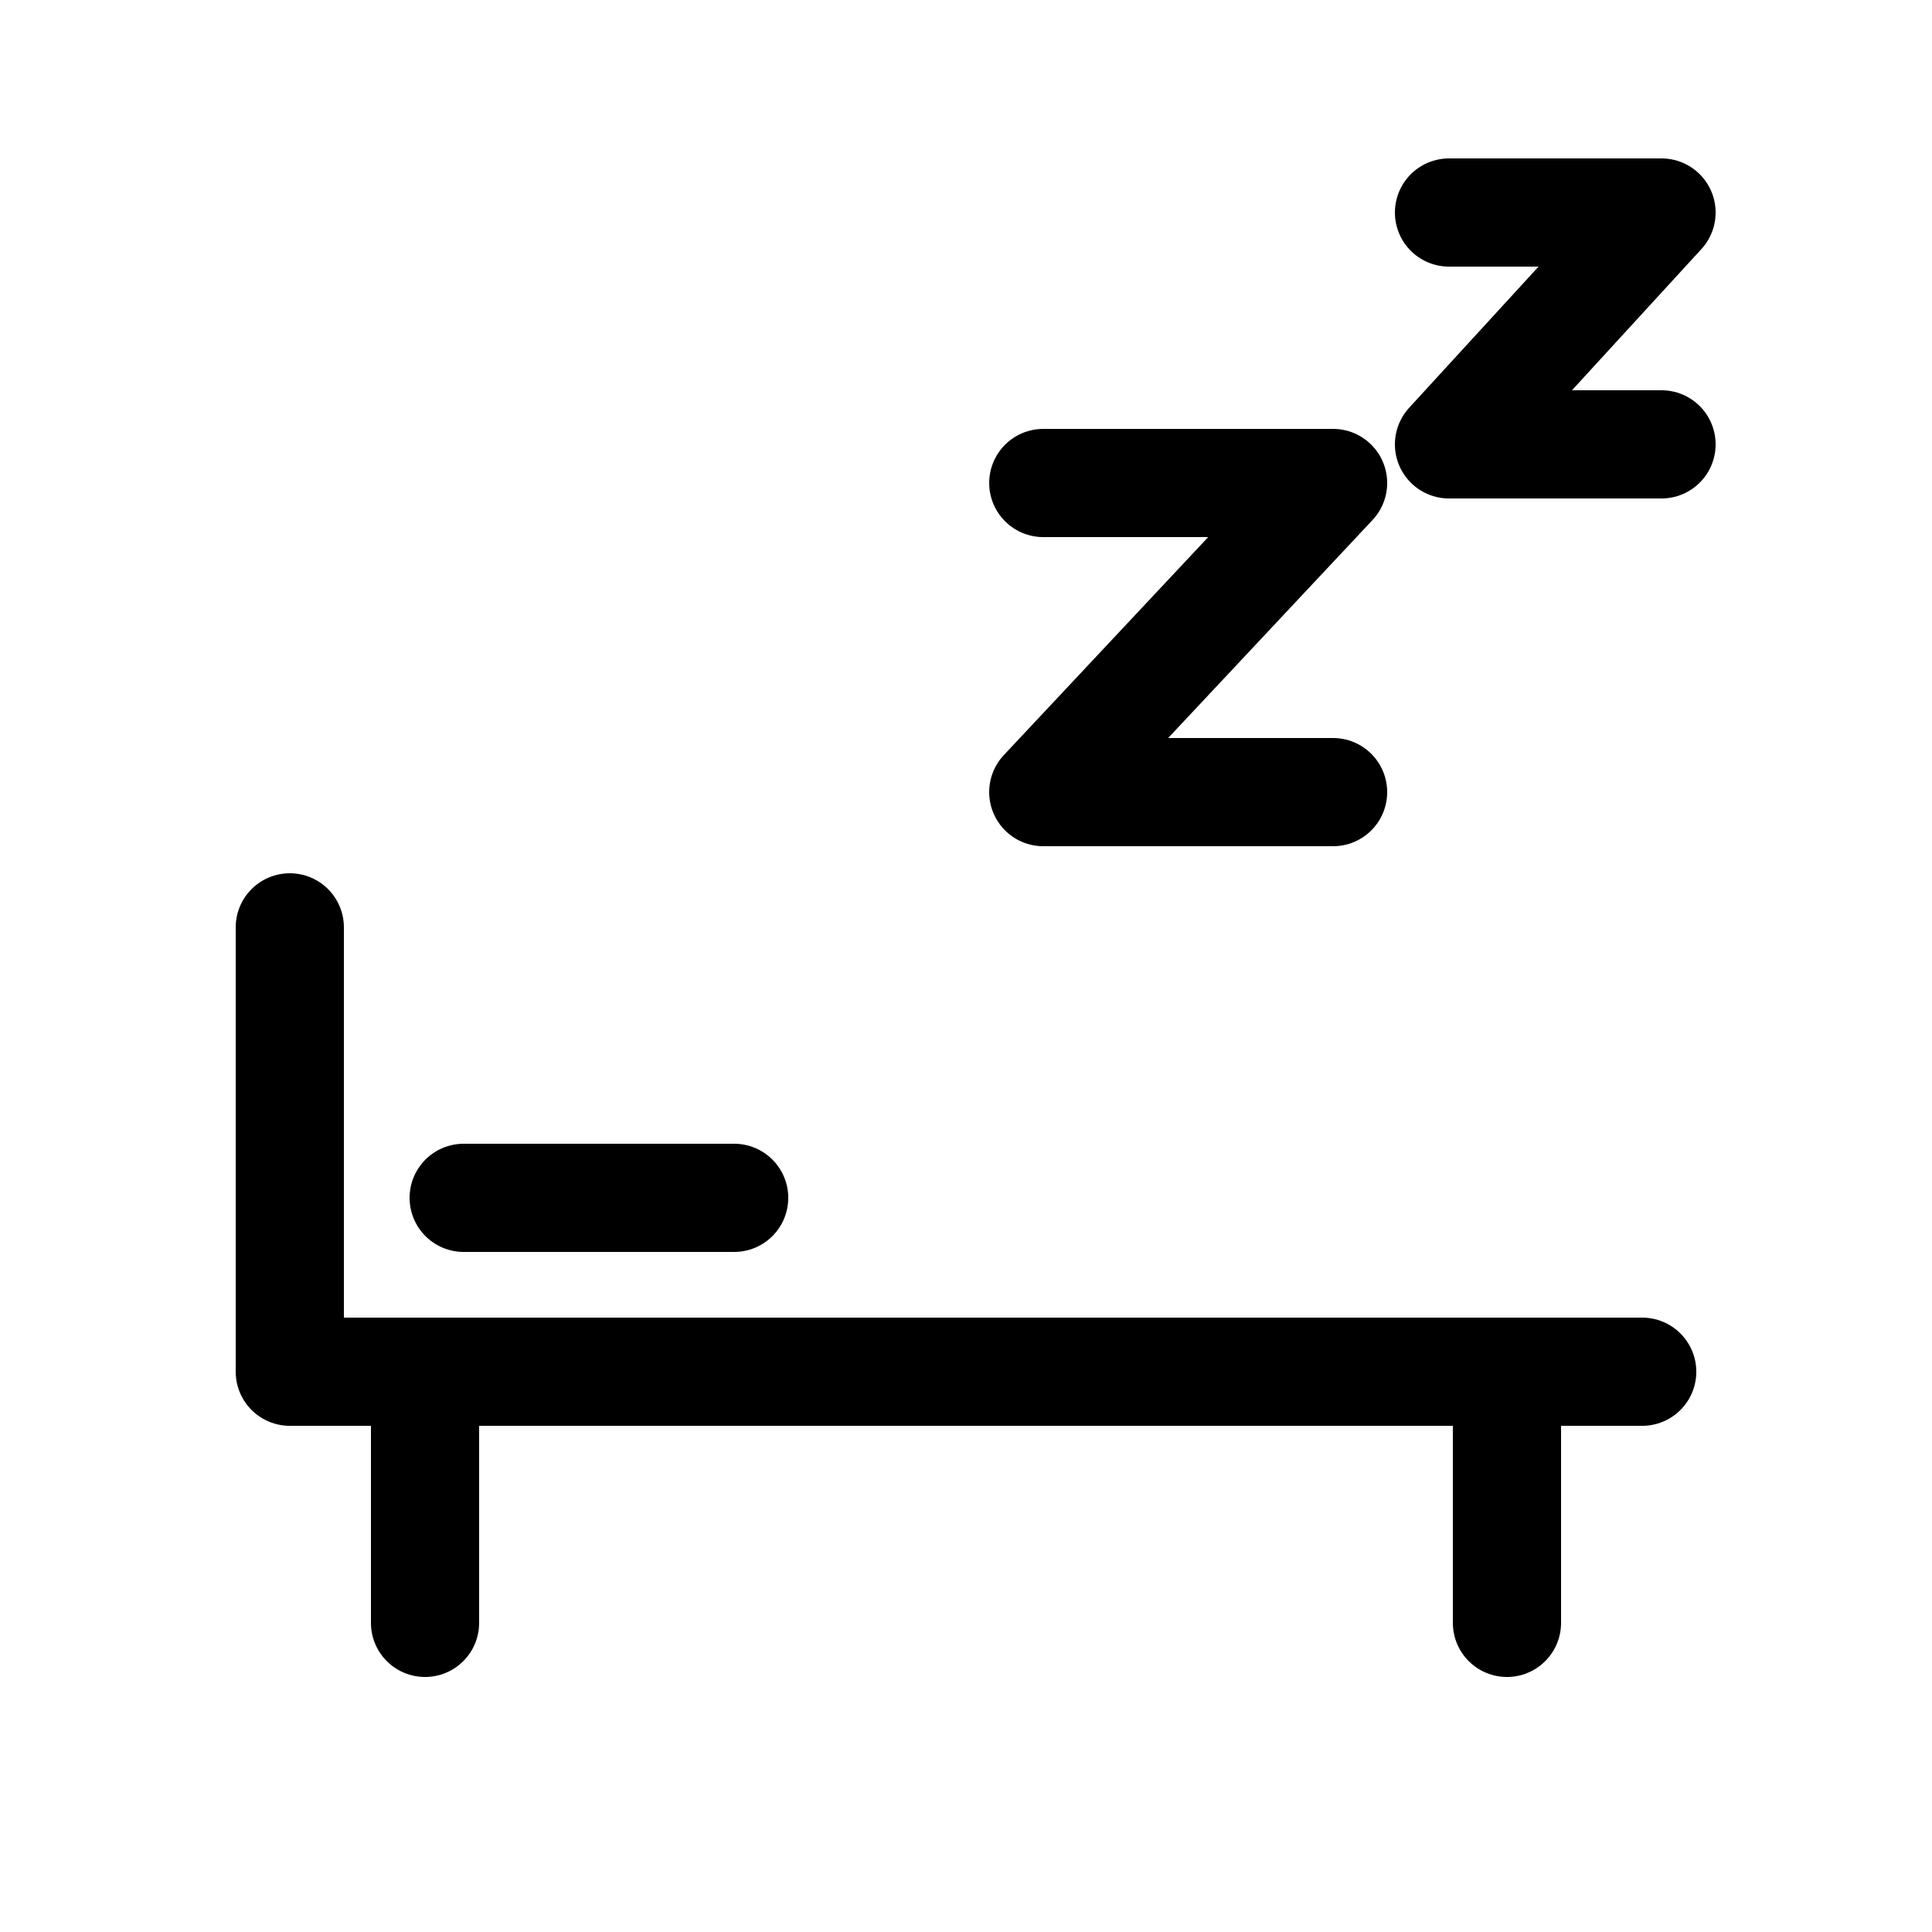
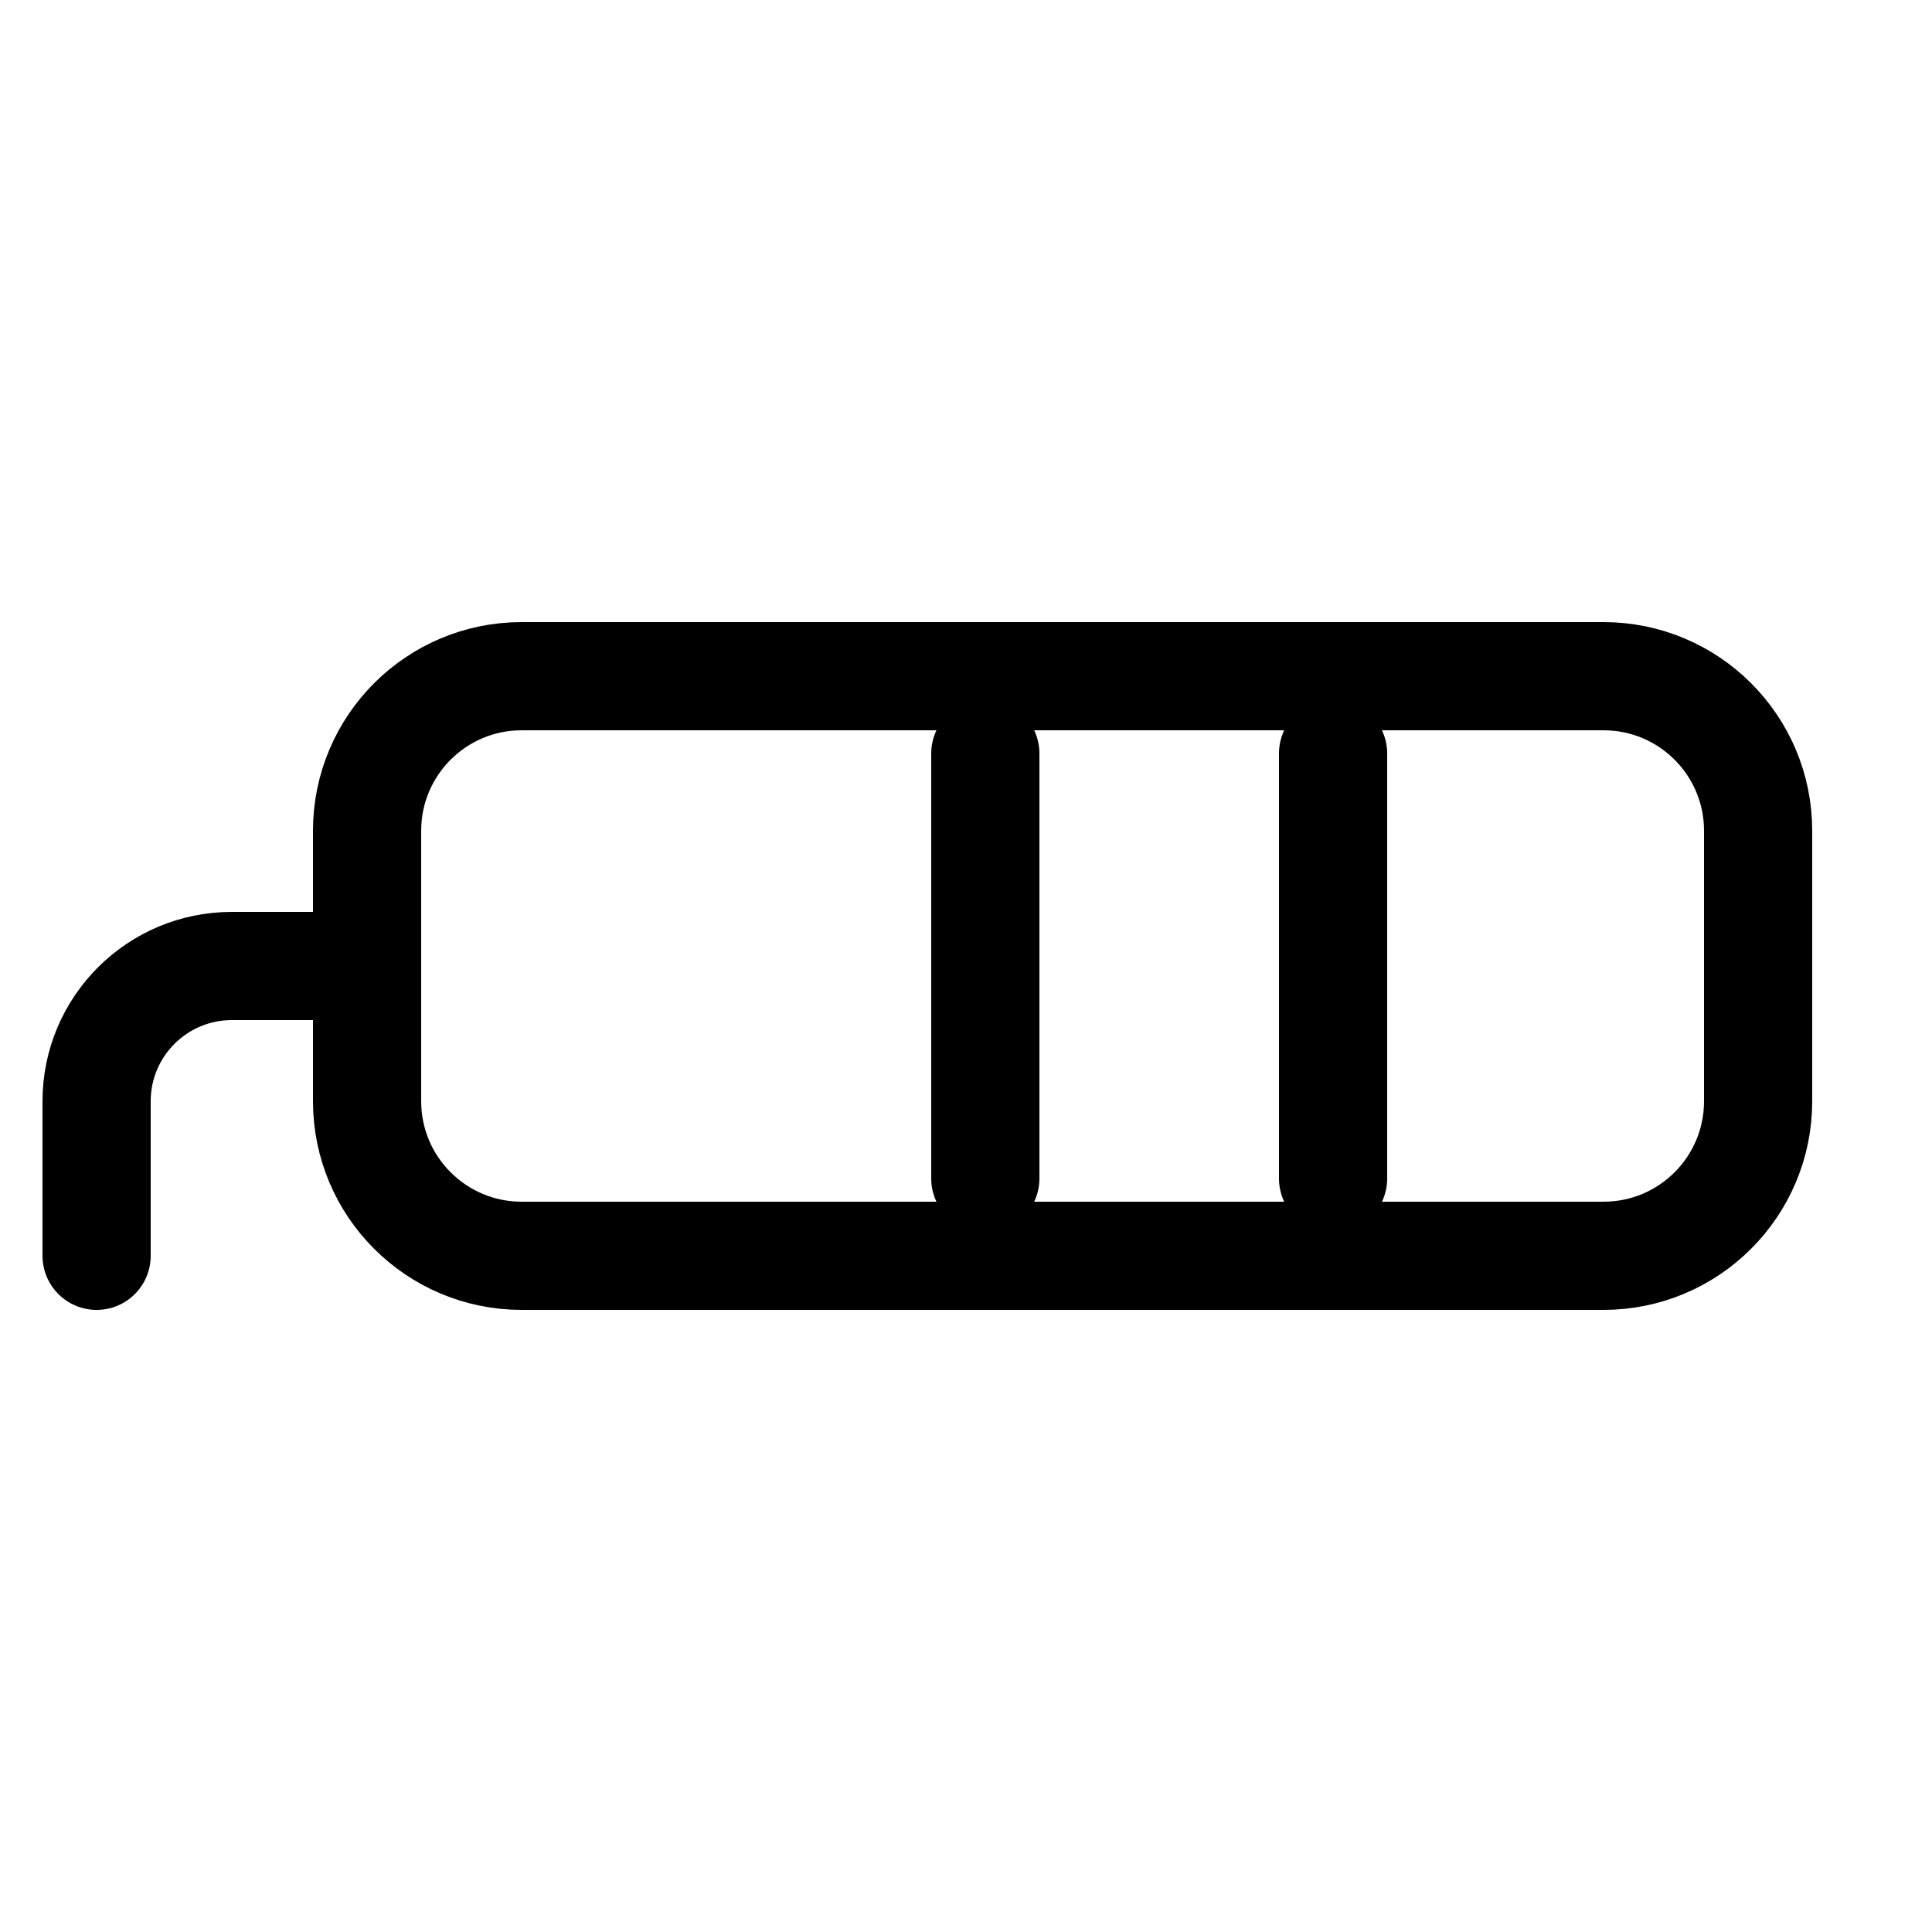
<svg xmlns="http://www.w3.org/2000/svg" viewBox="0 0 500 500">
  <g fill="none" stroke="#000" stroke-width="28" stroke-linecap="round" stroke-linejoin="round">
-     <path d="M75 240v115M75 355h350M110 355v65M390 355v65M120 310h70" />
-     <path d="M270 125h75l-75 80h75M375 55h55L375 115h55" />
+     <rect x="95" y="175" width="360" height="150" rx="40" />
+     <path d="M255 195v110M345 195v110" />
+     <path d="M95 250H60a35 35 0 0 0-35 35v40" />
  </g>
</svg>
